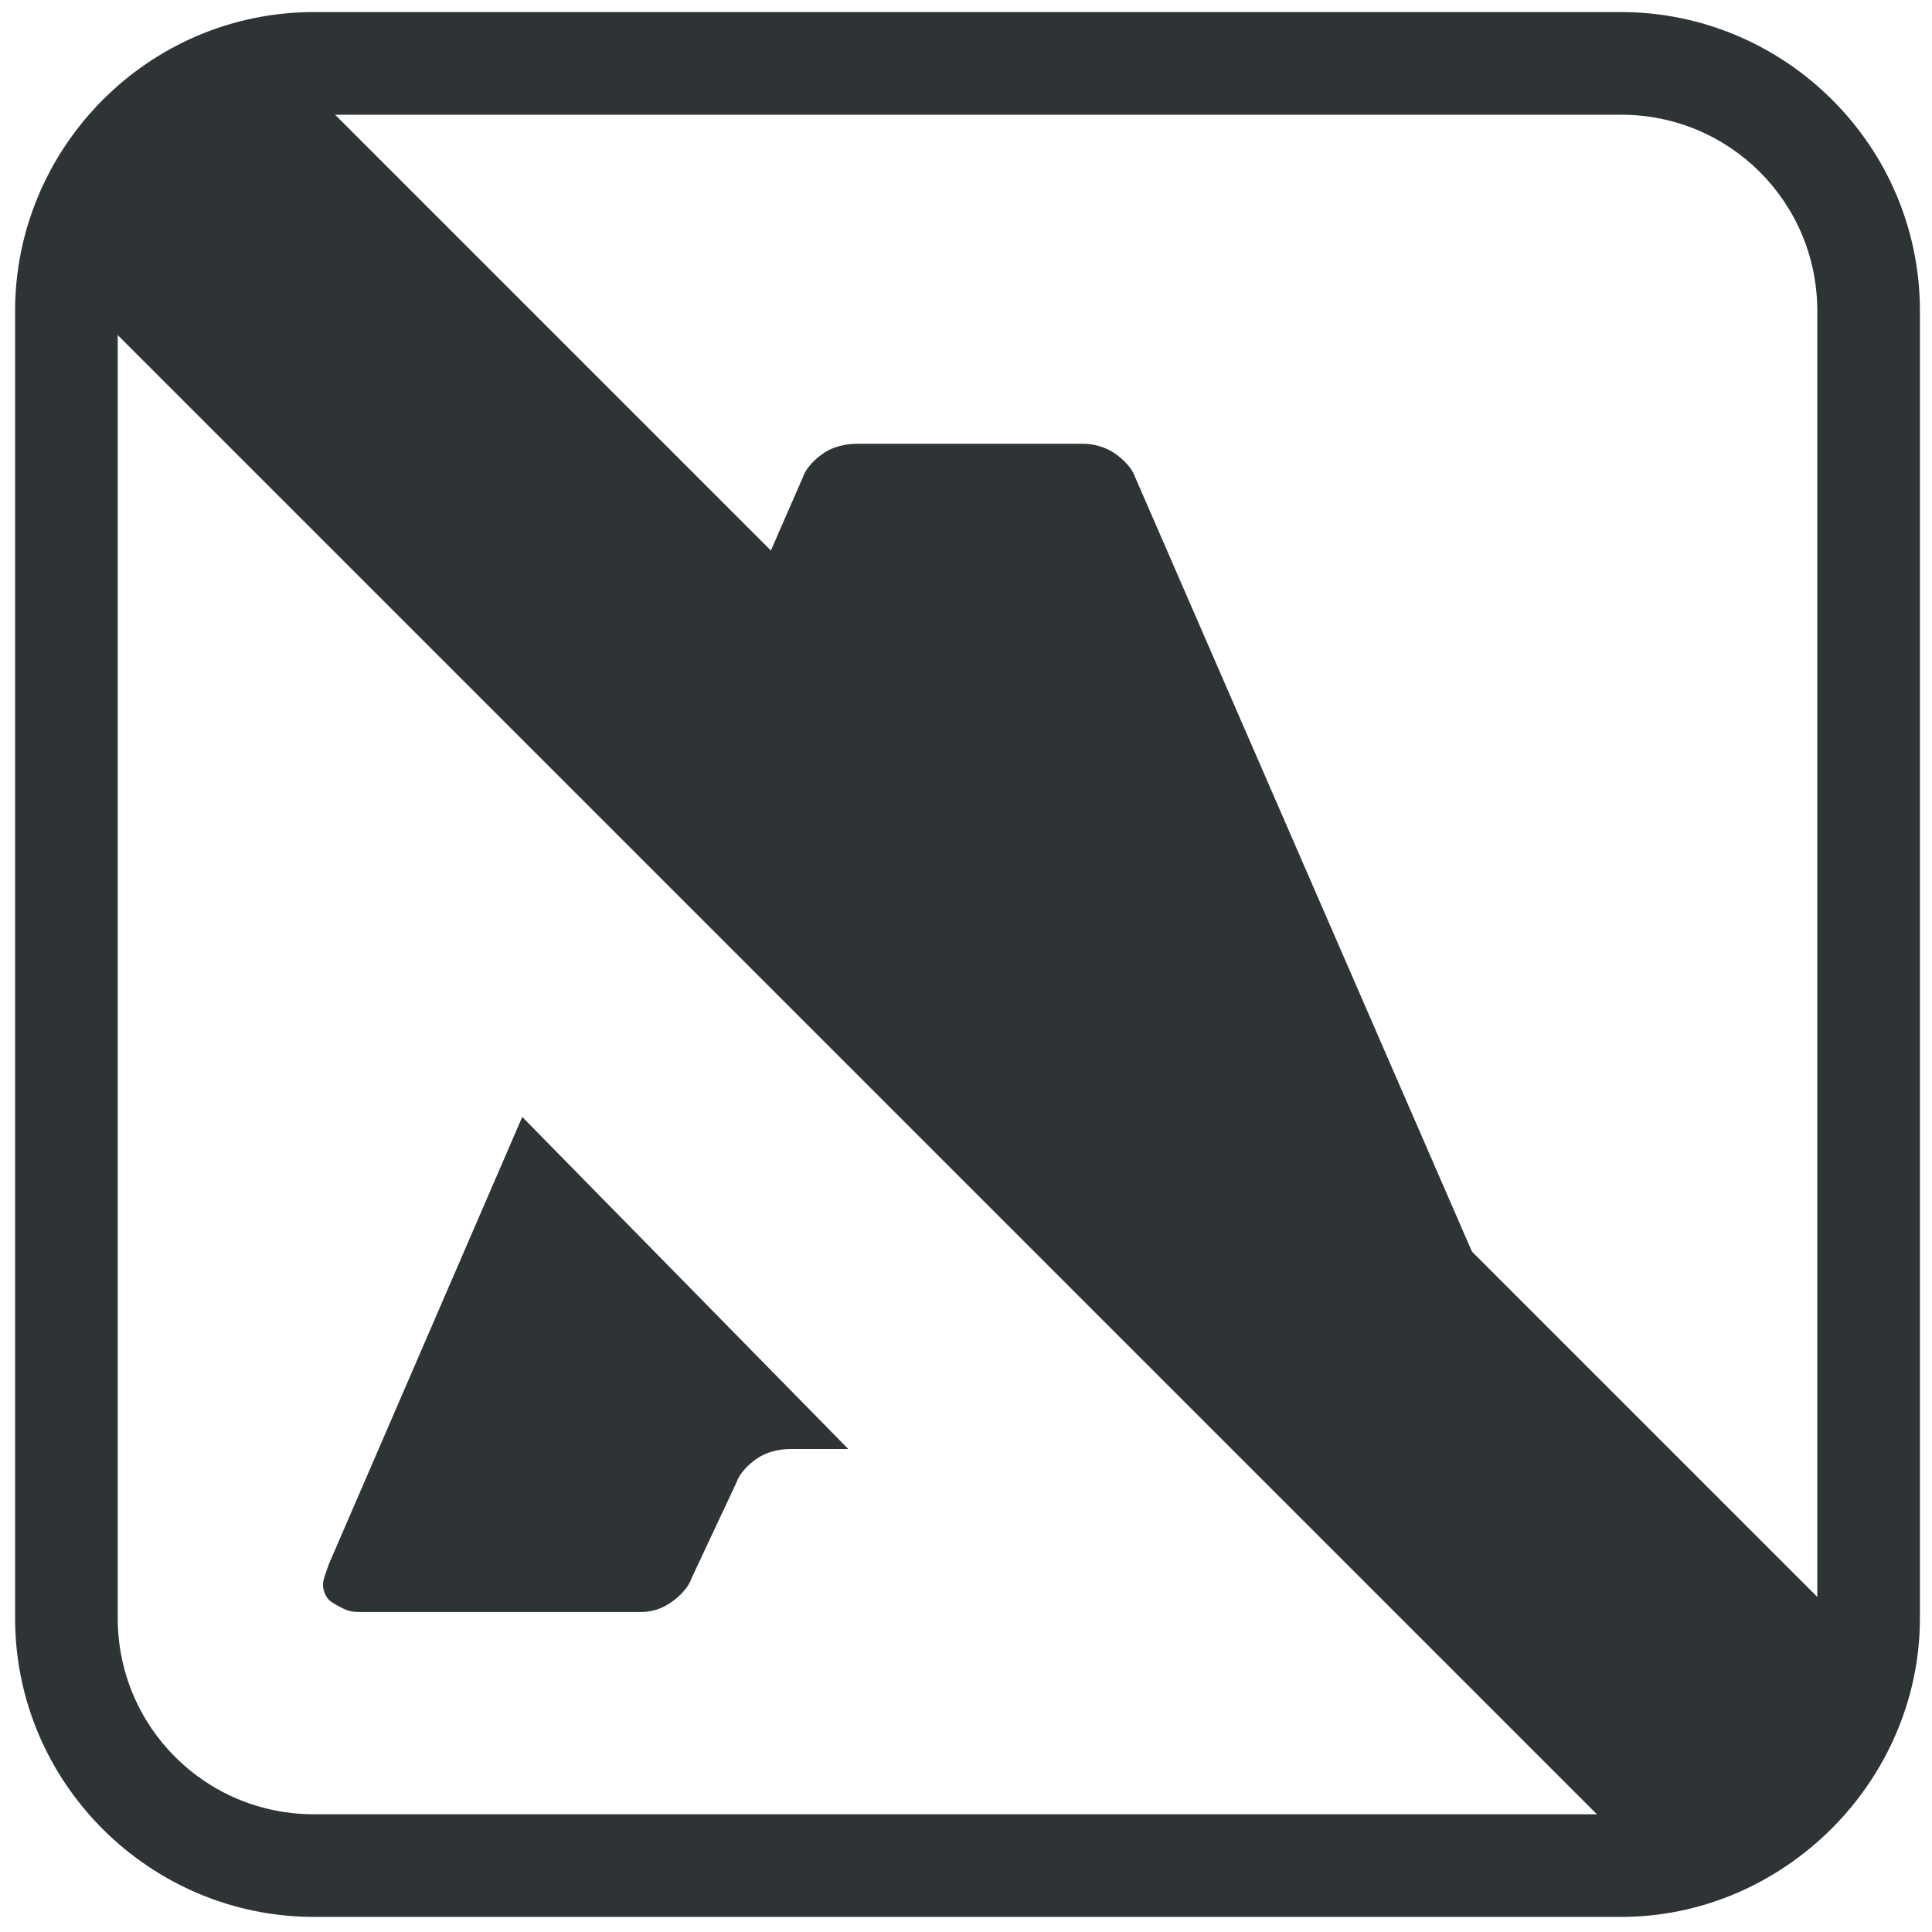
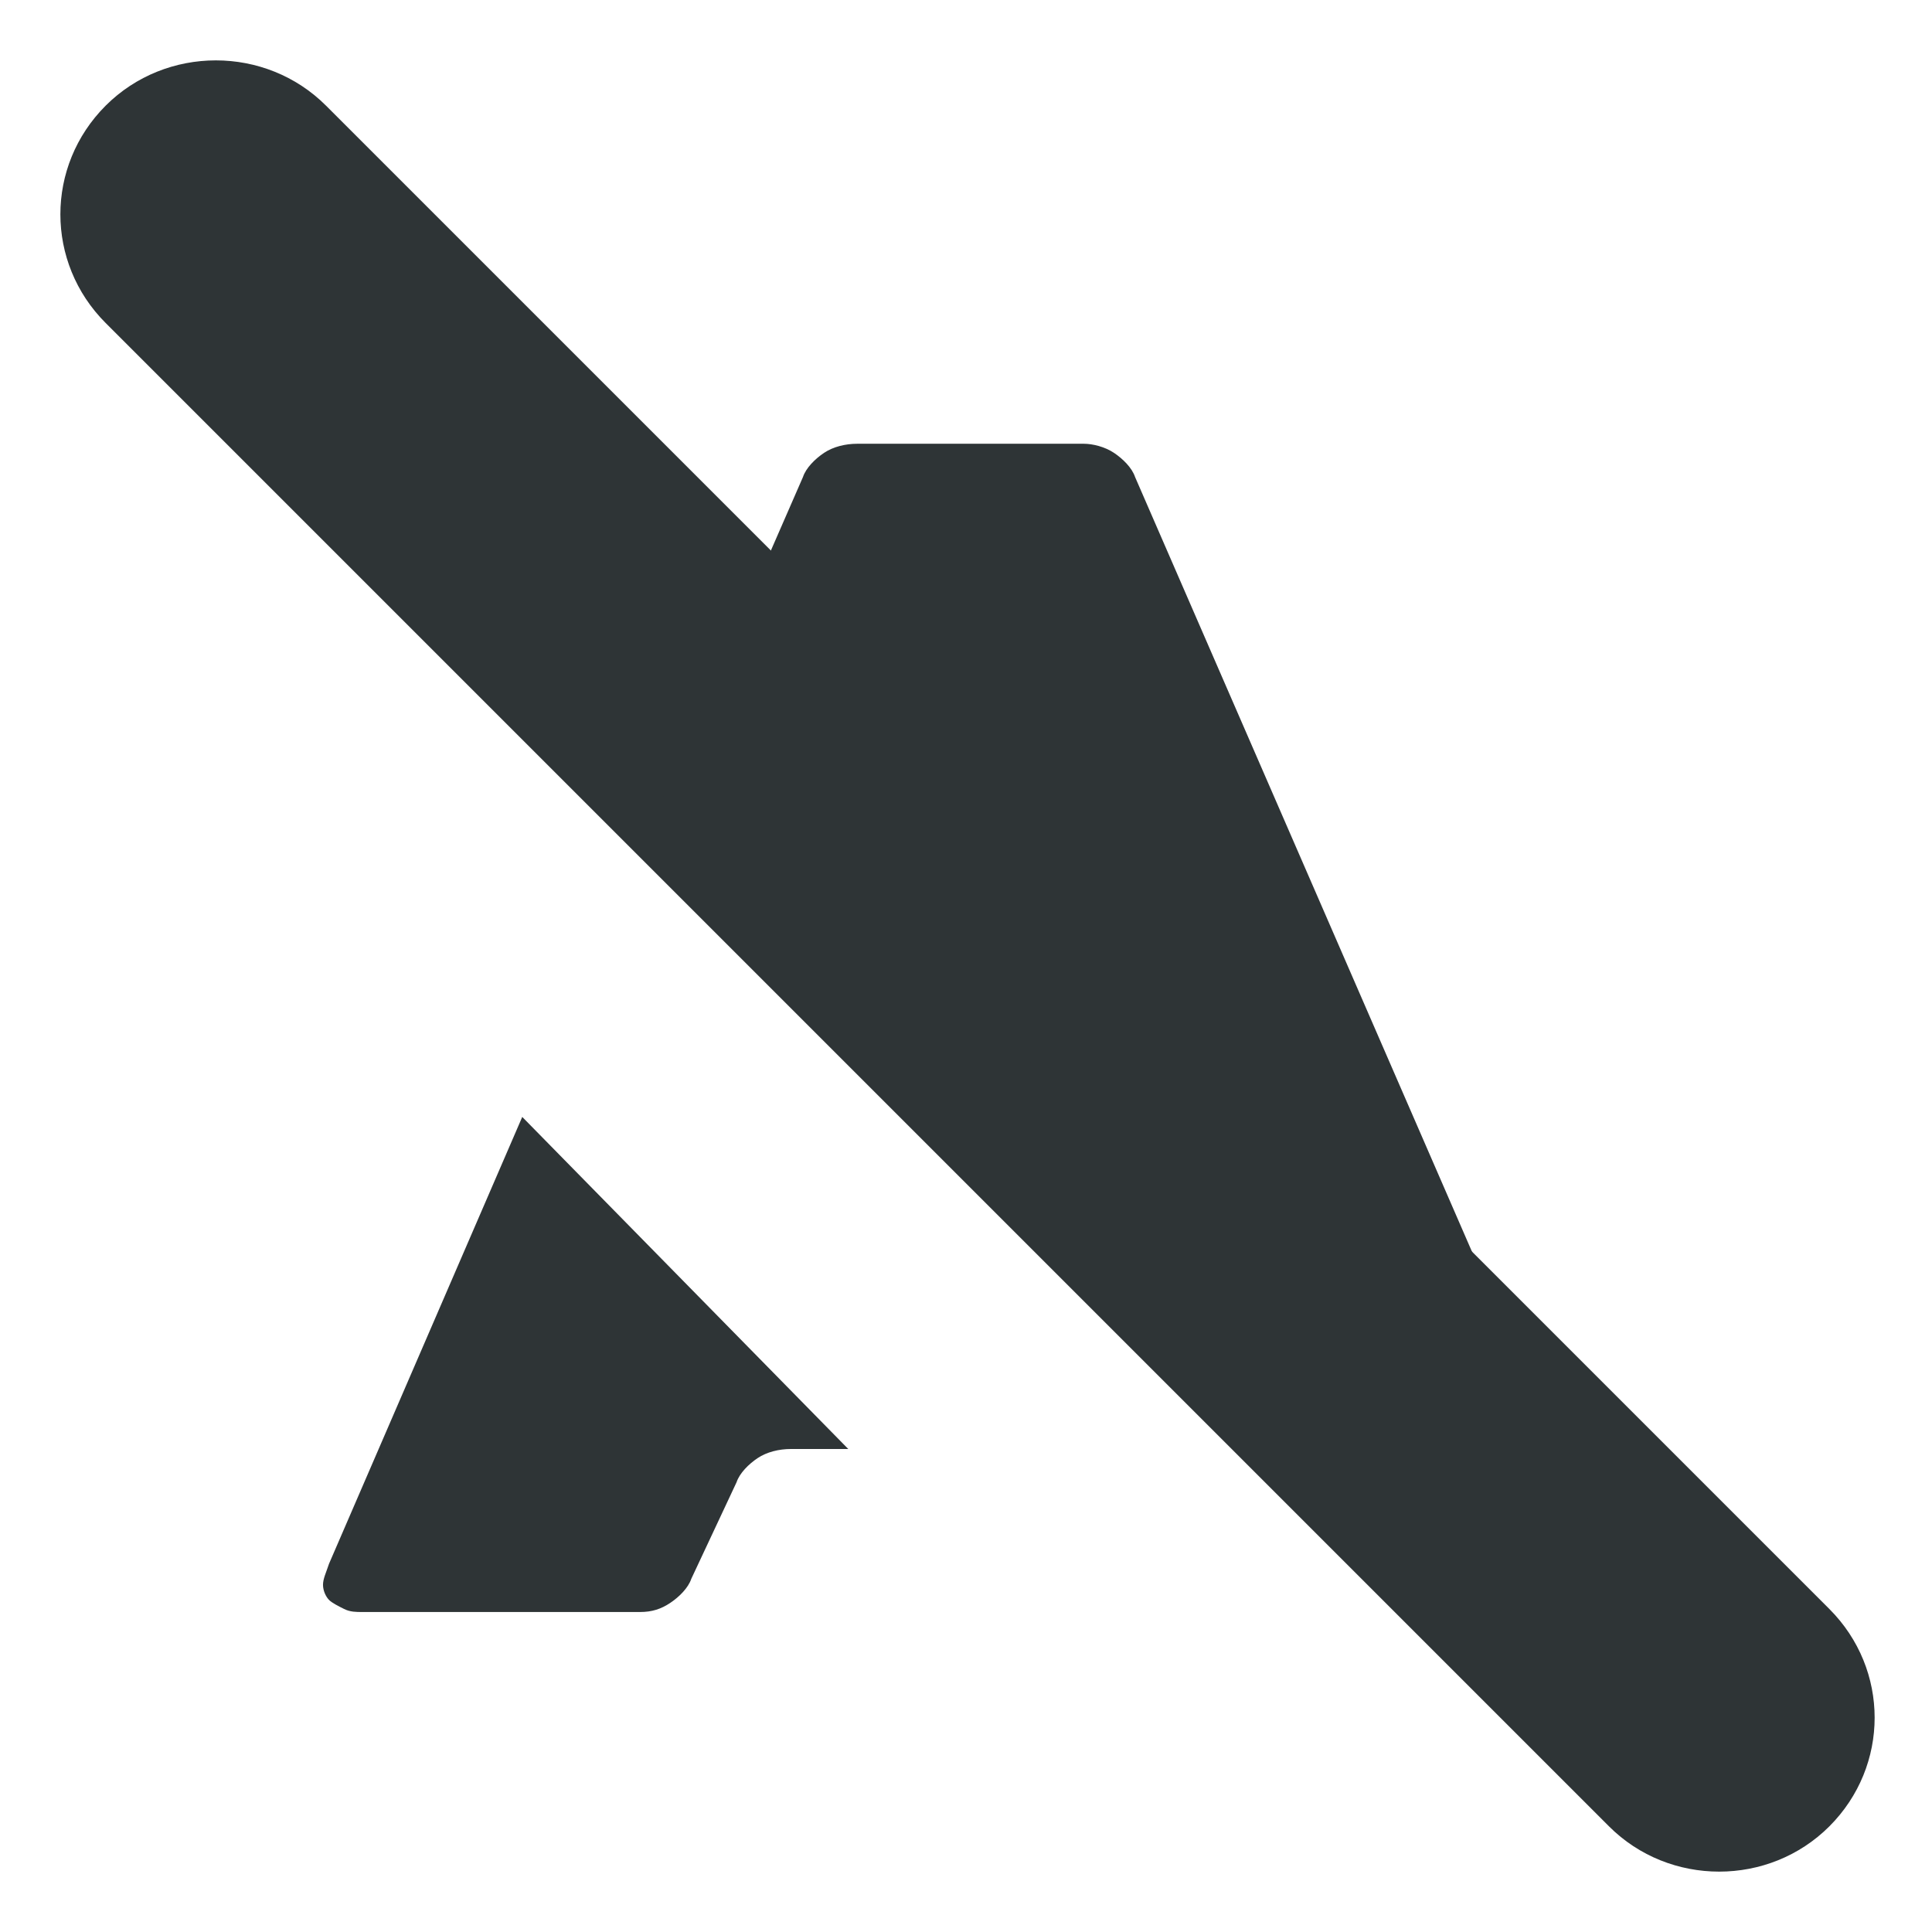
<svg xmlns="http://www.w3.org/2000/svg" version="1.1" id="katman_1" x="0px" y="0px" viewBox="0 0 64 64" style="enable-background:new 0 0 64 64;" xml:space="preserve">
-   <style type="text/css">
+   <defs id="defs17" />
+   <style type="text/css" id="style2">
	.st0{fill:#2E3436;}
	.st1{fill-rule:evenodd;clip-rule:evenodd;fill:#2E3436;}
</style>
-   <g>
-     <path class="st0" d="M53.7,63.5H10.4c-5.4,0-9.9-4.4-9.9-9.9V10.3c0-5.4,4.4-9.9,9.9-9.9h43.3c5.4,0,9.9,4.4,9.9,9.9v43.3   C63.6,59,59.1,63.5,53.7,63.5z M10.4,3.8c-3.6,0-6.5,2.9-6.5,6.5v43.3c0,3.6,2.9,6.5,6.5,6.5h43.3c3.6,0,6.5-2.9,6.5-6.5V10.3   c0-3.6-2.9-6.5-6.5-6.5H10.4z" />
-   </g>
-   <path class="st1" d="M3.5,3.5L3.5,3.5c-2,2-2,5.2,0,7.2l49.8,49.8c2,2,5.3,2,7.3,0l0,0c2-2,2-5.2,0-7.2L10.8,3.5  C8.8,1.5,5.5,1.5,3.5,3.5z" />
-   <path class="st0" d="M29.9,35.1l1.6-3.8c0.1-0.3,0.3-0.5,0.5-0.5s0.3,0.2,0.5,0.5c0.4,1,0.9,2.1,1.4,3.3s0.9,2.2,1.3,3.1  c0.2,0.3,0.2,0.6,0,0.8s-0.4,0.3-0.8,0.3h-0.7l14.6,14.6H52c0.6,0,1-0.2,1.2-0.5c0.2-0.4,0.2-0.7,0.1-1L37.6,15.8  c-0.1-0.3-0.4-0.6-0.7-0.8s-0.7-0.3-1-0.3h-7.5c-0.4,0-0.8,0.1-1.1,0.3c-0.3,0.2-0.6,0.5-0.7,0.8l-4.8,11L29.9,35.1z" />
-   <path class="st0" d="M17.3,37l-6.4,14.8c-0.1,0.3-0.2,0.5-0.2,0.7s0.1,0.4,0.2,0.5c0.1,0.1,0.3,0.2,0.5,0.3s0.4,0.1,0.6,0.1h9.2  c0.4,0,0.7-0.1,1-0.3s0.6-0.5,0.7-0.8l1.5-3.2c0.1-0.3,0.4-0.6,0.7-0.8c0.3-0.2,0.7-0.3,1.1-0.3h1.9L17.3,37z" />
+   <path class="st1" d="M3.5,3.5L3.5,3.5c-2,2-2,5.2,0,7.2l49.8,49.8c2,2,5.3,2,7.3,0l0,0c2-2,2-5.2,0-7.2L10.8,3.5  C8.8,1.5,5.5,1.5,3.5,3.5z" id="path8" />
+   <path class="st0" d="M29.9,35.1l1.6-3.8c0.1-0.3,0.3-0.5,0.5-0.5s0.3,0.2,0.5,0.5c0.4,1,0.9,2.1,1.4,3.3s0.9,2.2,1.3,3.1  c0.2,0.3,0.2,0.6,0,0.8s-0.4,0.3-0.8,0.3h-0.7l14.6,14.6H52c0.6,0,1-0.2,1.2-0.5c0.2-0.4,0.2-0.7,0.1-1L37.6,15.8  c-0.1-0.3-0.4-0.6-0.7-0.8s-0.7-0.3-1-0.3h-7.5c-0.4,0-0.8,0.1-1.1,0.3c-0.3,0.2-0.6,0.5-0.7,0.8l-4.8,11L29.9,35.1z" id="path10" />
+   <path class="st0" d="M17.3,37l-6.4,14.8c-0.1,0.3-0.2,0.5-0.2,0.7s0.1,0.4,0.2,0.5c0.1,0.1,0.3,0.2,0.5,0.3s0.4,0.1,0.6,0.1h9.2  c0.4,0,0.7-0.1,1-0.3s0.6-0.5,0.7-0.8l1.5-3.2c0.1-0.3,0.4-0.6,0.7-0.8c0.3-0.2,0.7-0.3,1.1-0.3h1.9L17.3,37z" id="path12" />
</svg>
